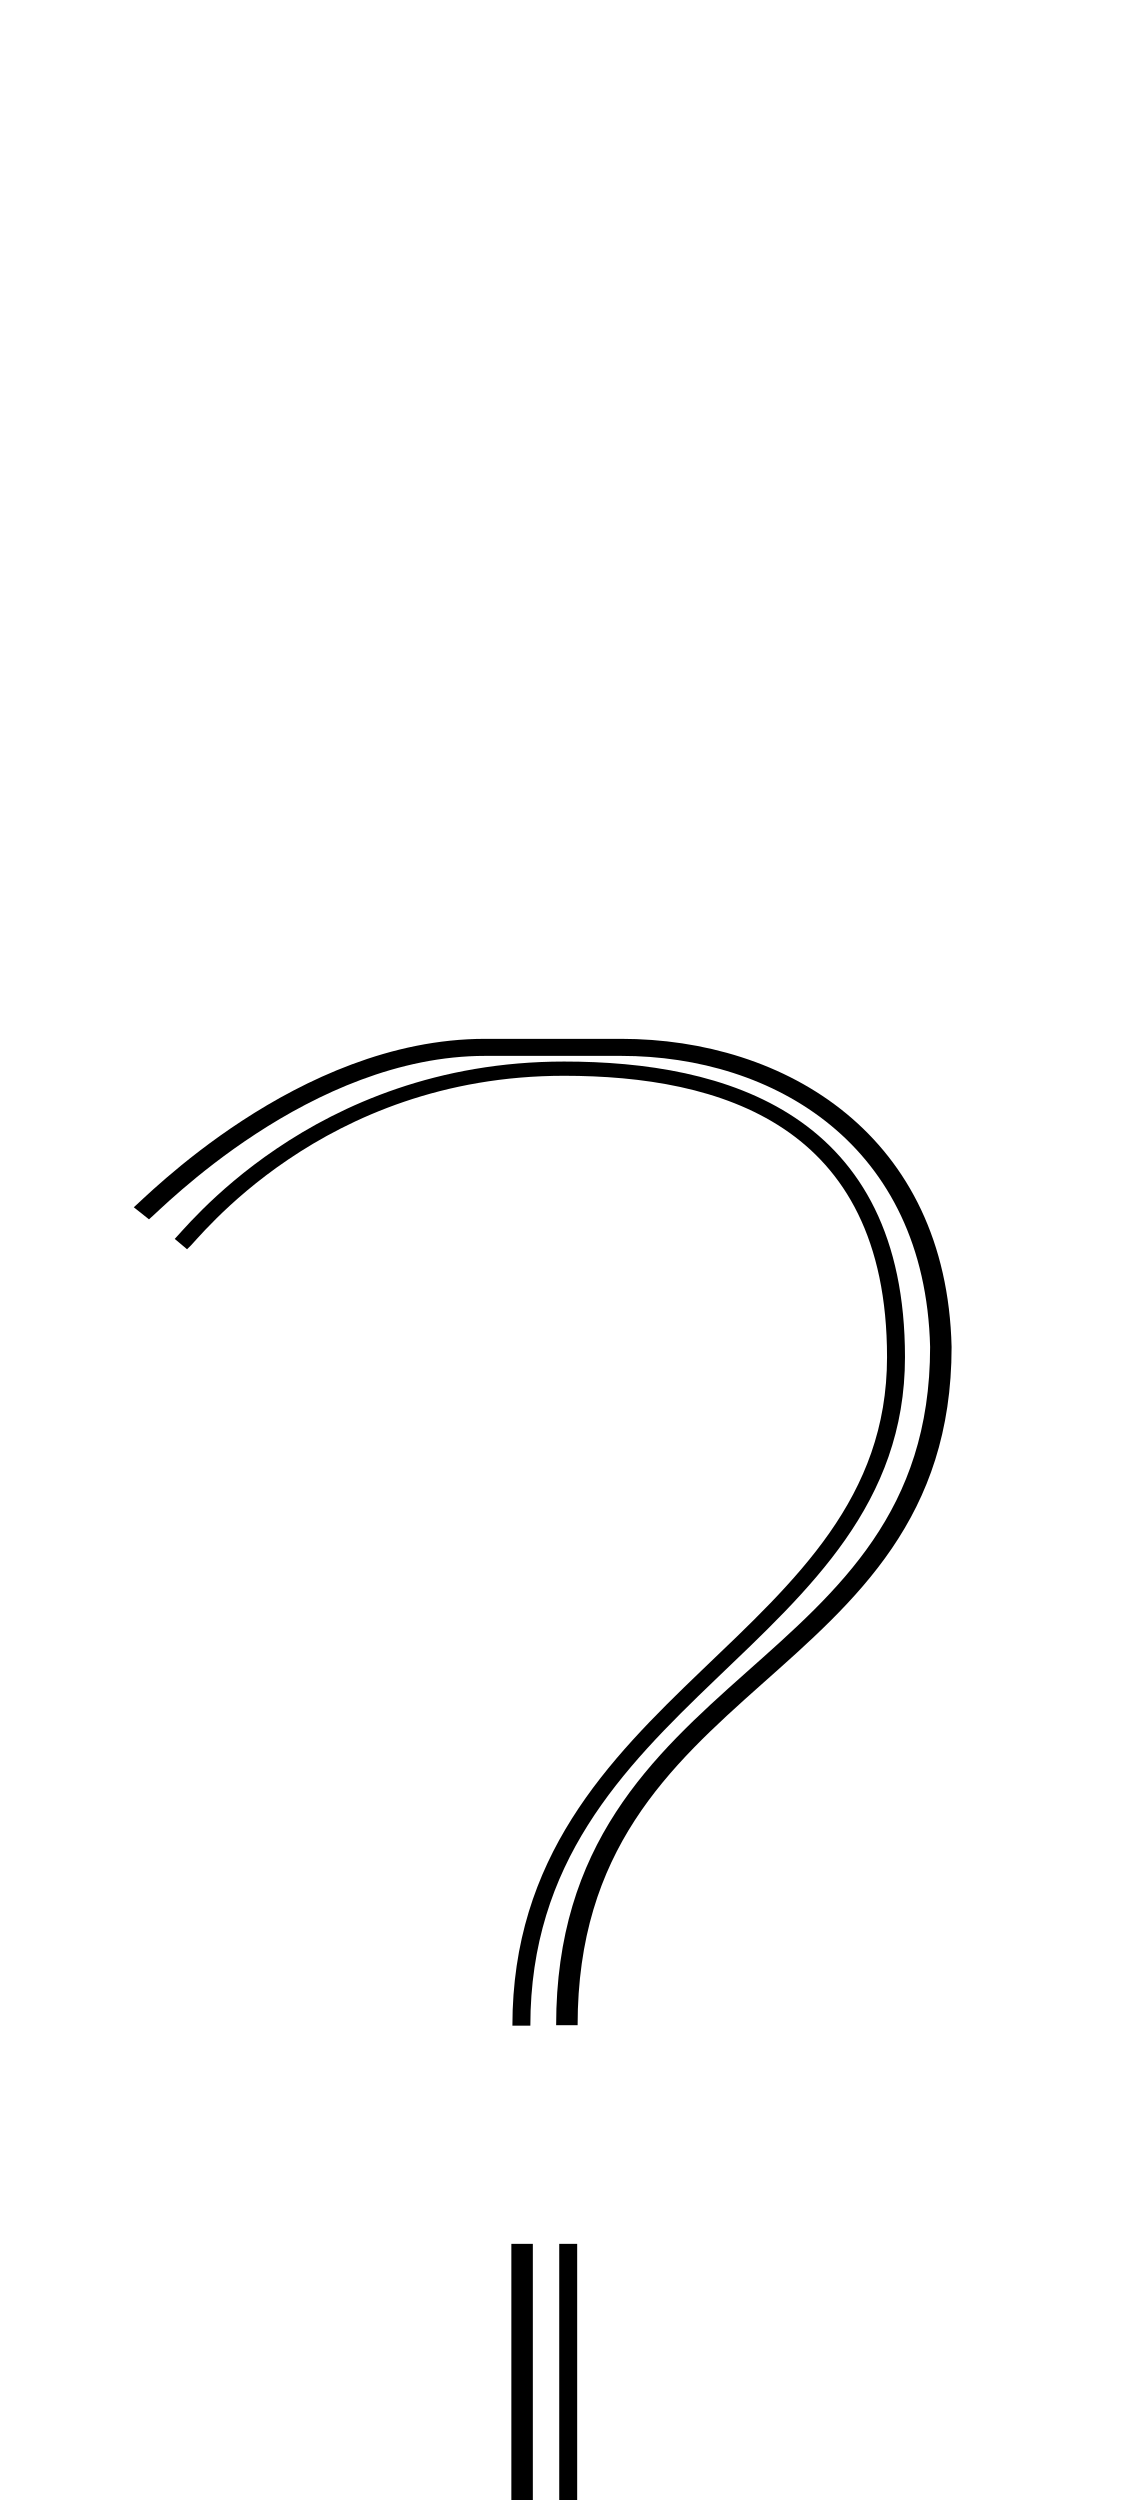
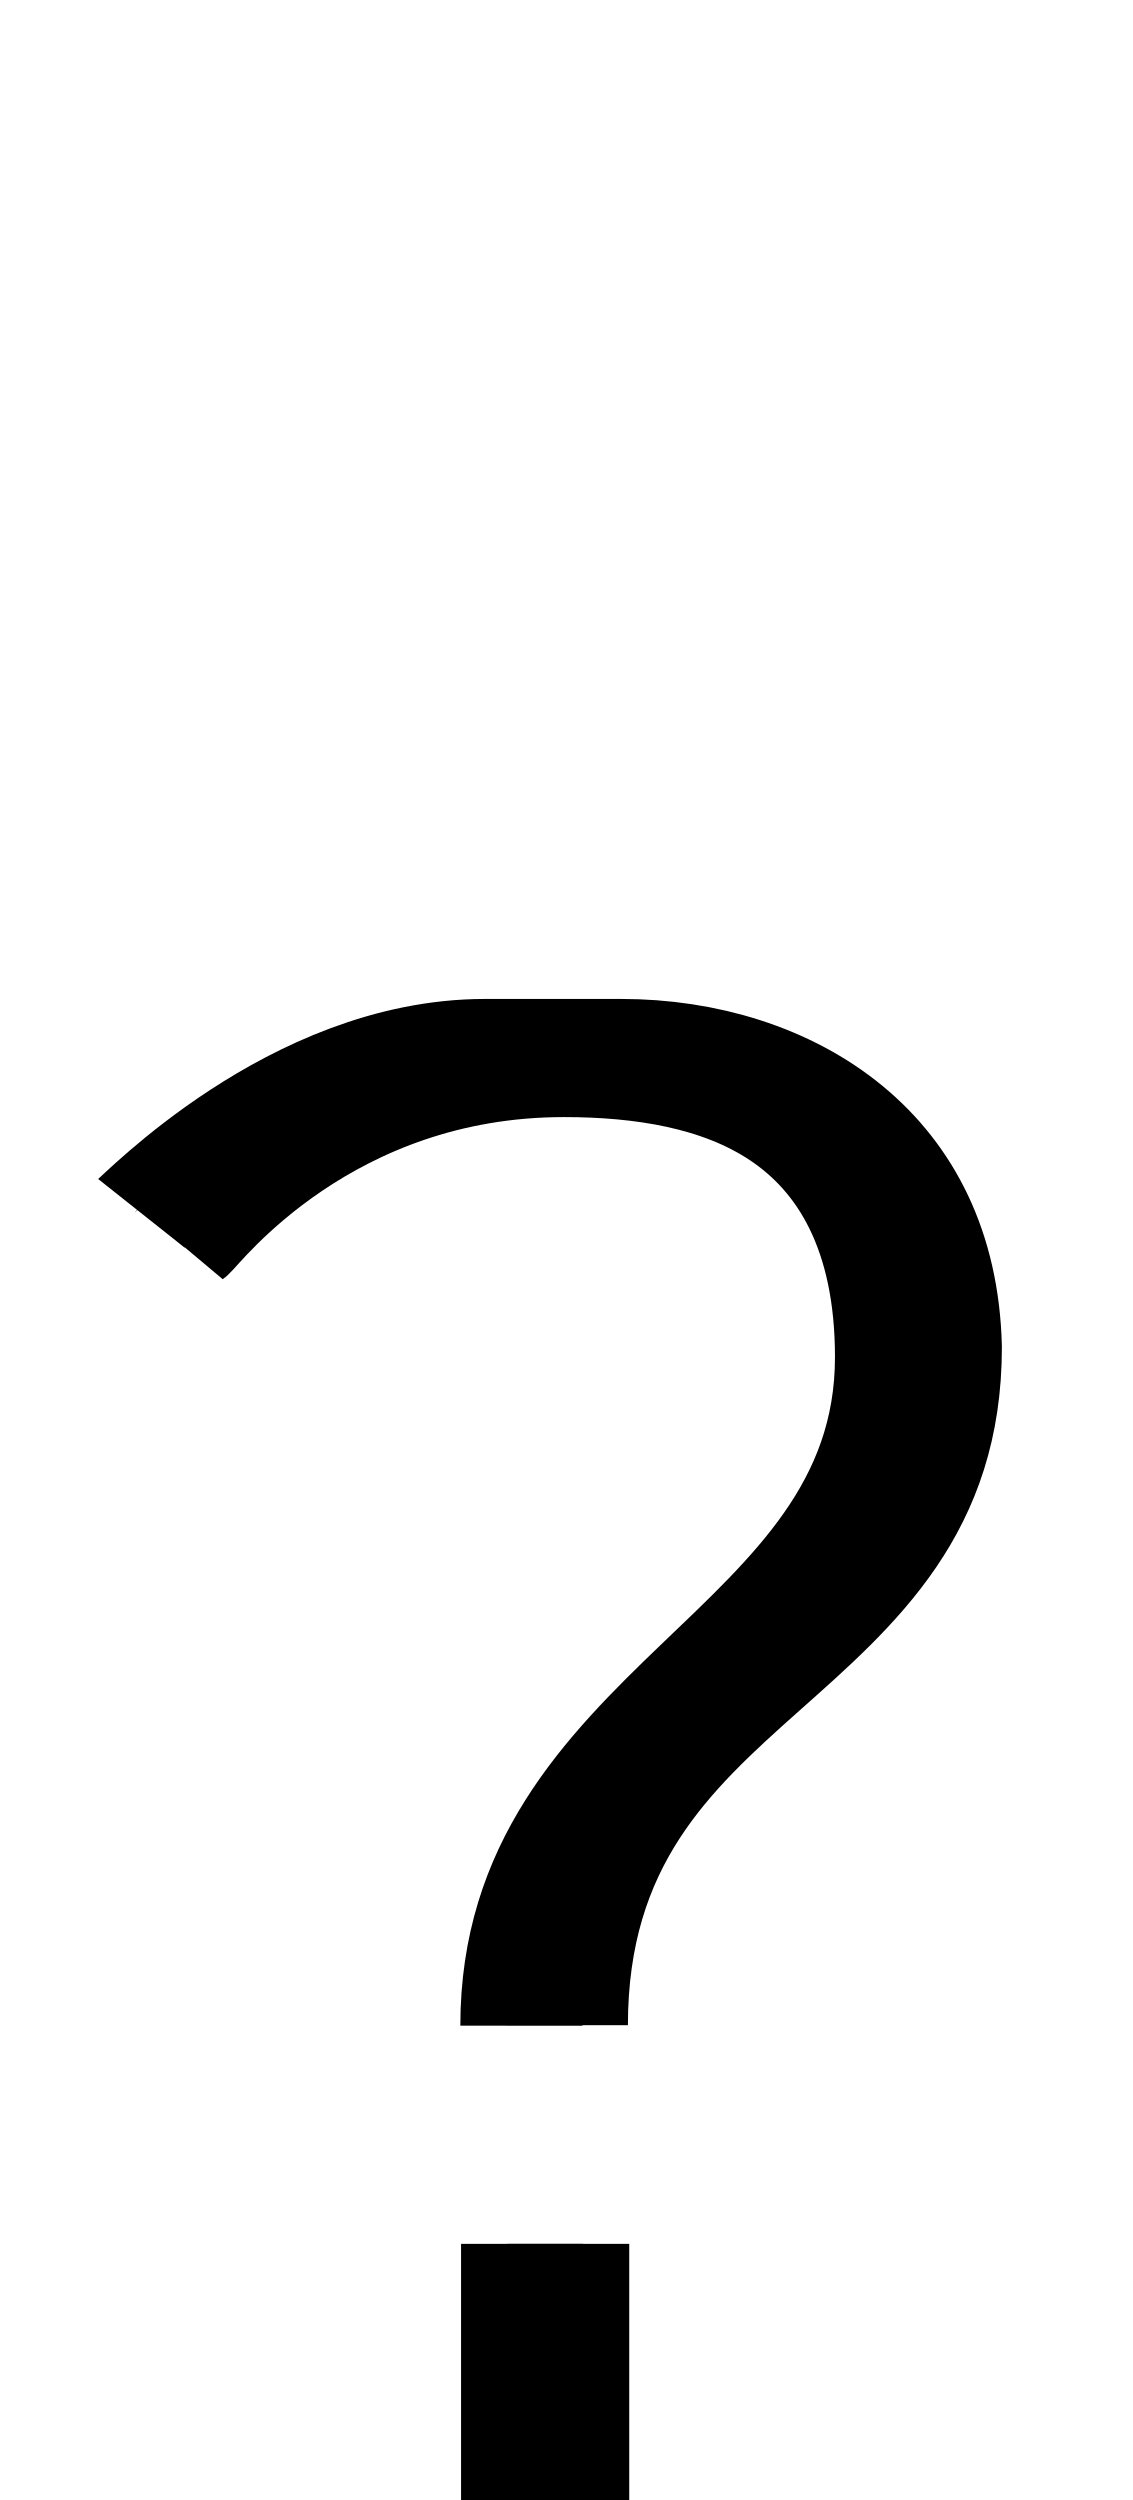
<svg xmlns="http://www.w3.org/2000/svg" version="1.1" viewBox="0 -288 928 2048" id="svg6" width="928" height="2048">
  <defs id="defs10" />
  <g id="layer2" style="display:inline">
    <g id="g17" transform="matrix(1,0,0,0.7933333,0,363.7333)" style="stroke-width:1.123">
-       <path class="ext" style="display: inline; fill: none; fill-rule: evenodd; stroke: rgb(0, 0, 0); stroke-width: 17.6; stroke-linecap: butt; stroke-linejoin: miter; stroke-miterlimit: 4; stroke-dasharray: none; stroke-opacity: 1;" d="M 115.819,431.345 C 124.556,422.609 248.731,260 397.455,260 h 111.36 c 129.913,0 257.798,95.513 261.93,309.334 0,346.25 -306.358,333.045 -306.358,700.412" id="path5546-0-3-9" />
-       <path class="int" style="display: inline; fill: none; fill-rule: evenodd; stroke: rgb(0, 0, 0); stroke-width: 14.7; stroke-linecap: butt; stroke-linejoin: round; stroke-miterlimit: 4; stroke-dasharray: none; stroke-opacity: 1;" d="M 148.188,463.13 C 155.041,456.659 258.665,282 462.1,282 c 129.691,0 271.911,51.141 271.911,297.892 0,296.515 -306.901,348.167 -306.901,690.324" id="path5546-1-6-6-4" />
-       <path class="int" id="path5236-3-9-6-3" d="M 465.472,1760 V 1495.505" style="display: inline; fill: none; fill-rule: evenodd; stroke: rgb(0, 0, 0); stroke-width: 14.7; stroke-linecap: butt; stroke-linejoin: miter; stroke-miterlimit: 4; stroke-dasharray: none; stroke-opacity: 1;" />
-       <path class="ext" id="path5236-7-5-3-1-6" d="M 427.702,1760 V 1495.505" style="display: inline; fill: none; fill-rule: evenodd; stroke: rgb(0, 0, 0); stroke-width: 17.6; stroke-linecap: butt; stroke-linejoin: miter; stroke-miterlimit: 4; stroke-dasharray: none; stroke-opacity: 1;" />
+       <path class="ext" style="display: inline; fill: none; fill-rule: evenodd; stroke: rgb(0, 0, 0); stroke-width: 100; stroke-linecap: butt; stroke-linejoin: miter; stroke-miterlimit: 4; stroke-dasharray: none; stroke-opacity: 1;" d="M 115.819,431.345 C 124.556,422.609 248.731,260 397.455,260 h 111.36 c 129.913,0 257.798,95.513 261.93,309.334 0,346.25 -306.358,333.045 -306.358,700.412" id="path5546-0-3-9" />
+       <path class="int" style="display: inline; fill: none; fill-rule: evenodd; stroke: rgb(0, 0, 0); stroke-width: 100; stroke-linecap: butt; stroke-linejoin: round; stroke-miterlimit: 4; stroke-dasharray: none; stroke-opacity: 1;" d="M 148.188,463.13 C 155.041,456.659 258.665,282 462.1,282 c 129.691,0 271.911,51.141 271.911,297.892 0,296.515 -306.901,348.167 -306.901,690.324" id="path5546-1-6-6-4" />
+       <path class="int" id="path5236-3-9-6-3" d="M 465.472,1760 V 1495.505" style="display: inline; fill: none; fill-rule: evenodd; stroke: rgb(0, 0, 0); stroke-width: 100; stroke-linecap: butt; stroke-linejoin: miter; stroke-miterlimit: 4; stroke-dasharray: none; stroke-opacity: 1;" />
+       <path class="ext" id="path5236-7-5-3-1-6" d="M 427.702,1760 V 1495.505" style="display: inline; fill: none; fill-rule: evenodd; stroke: rgb(0, 0, 0); stroke-width: 100; stroke-linecap: butt; stroke-linejoin: miter; stroke-miterlimit: 4; stroke-dasharray: none; stroke-opacity: 1;" />
    </g>
  </g>
</svg>
